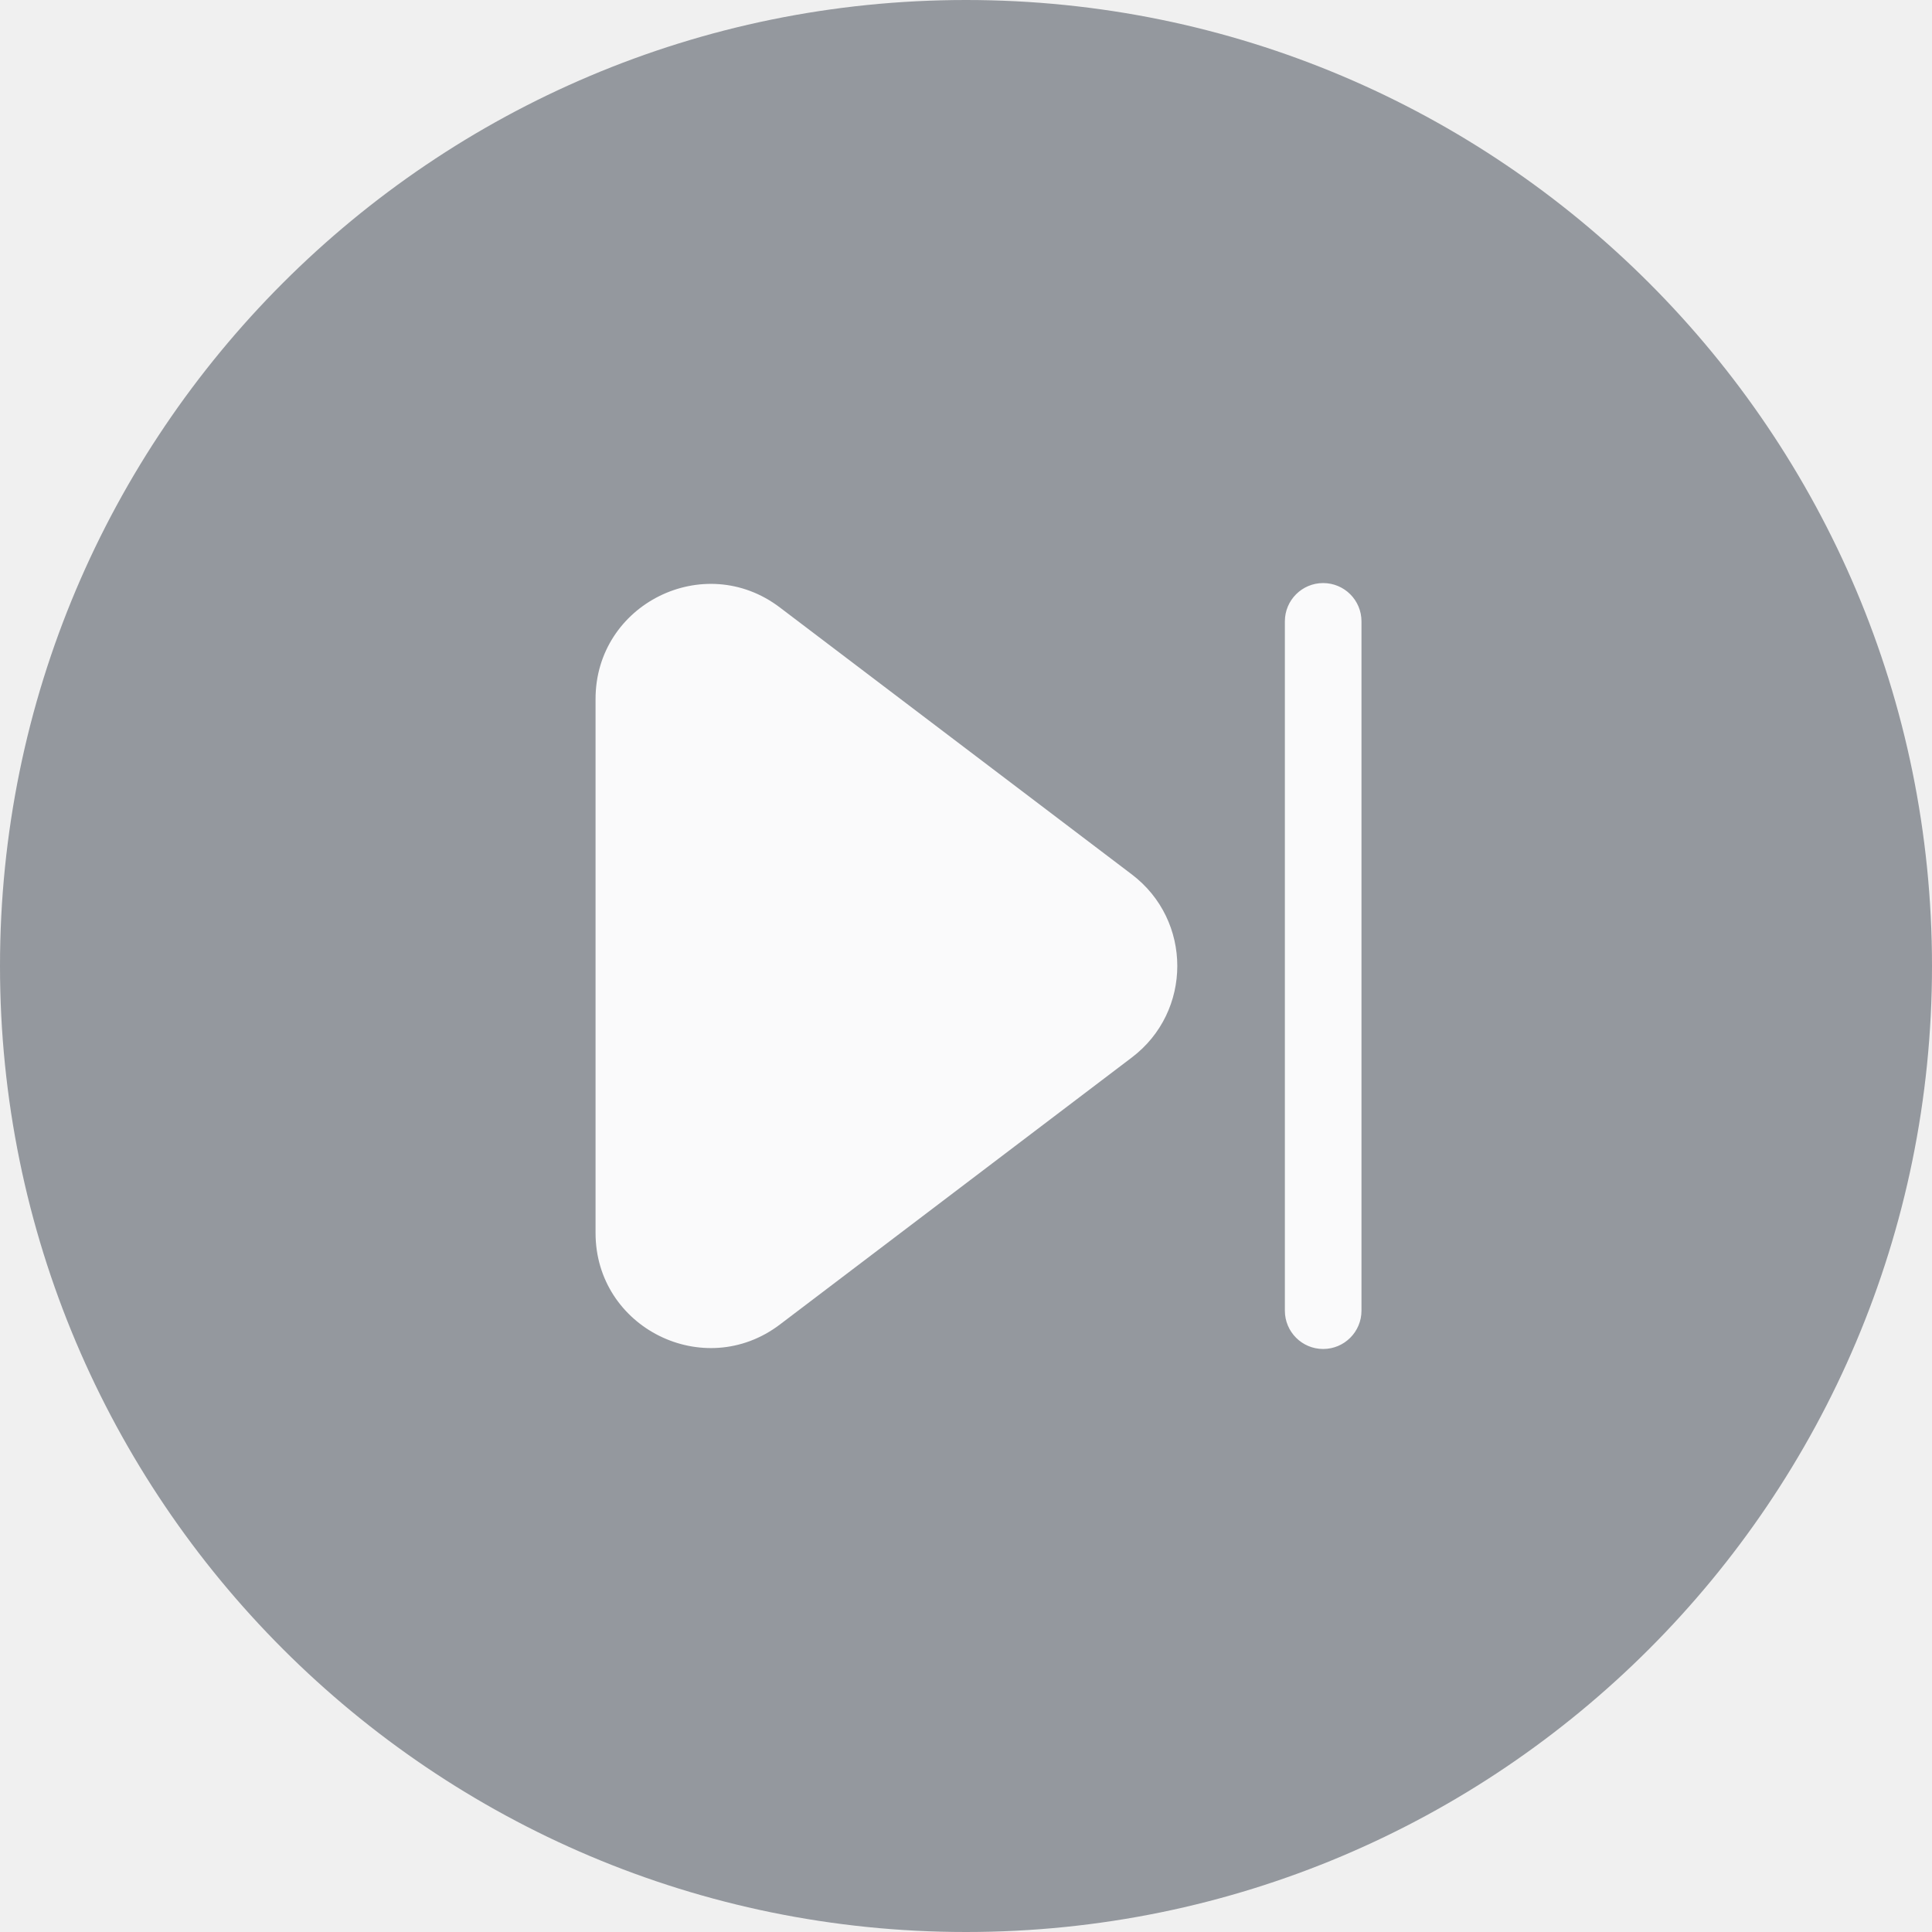
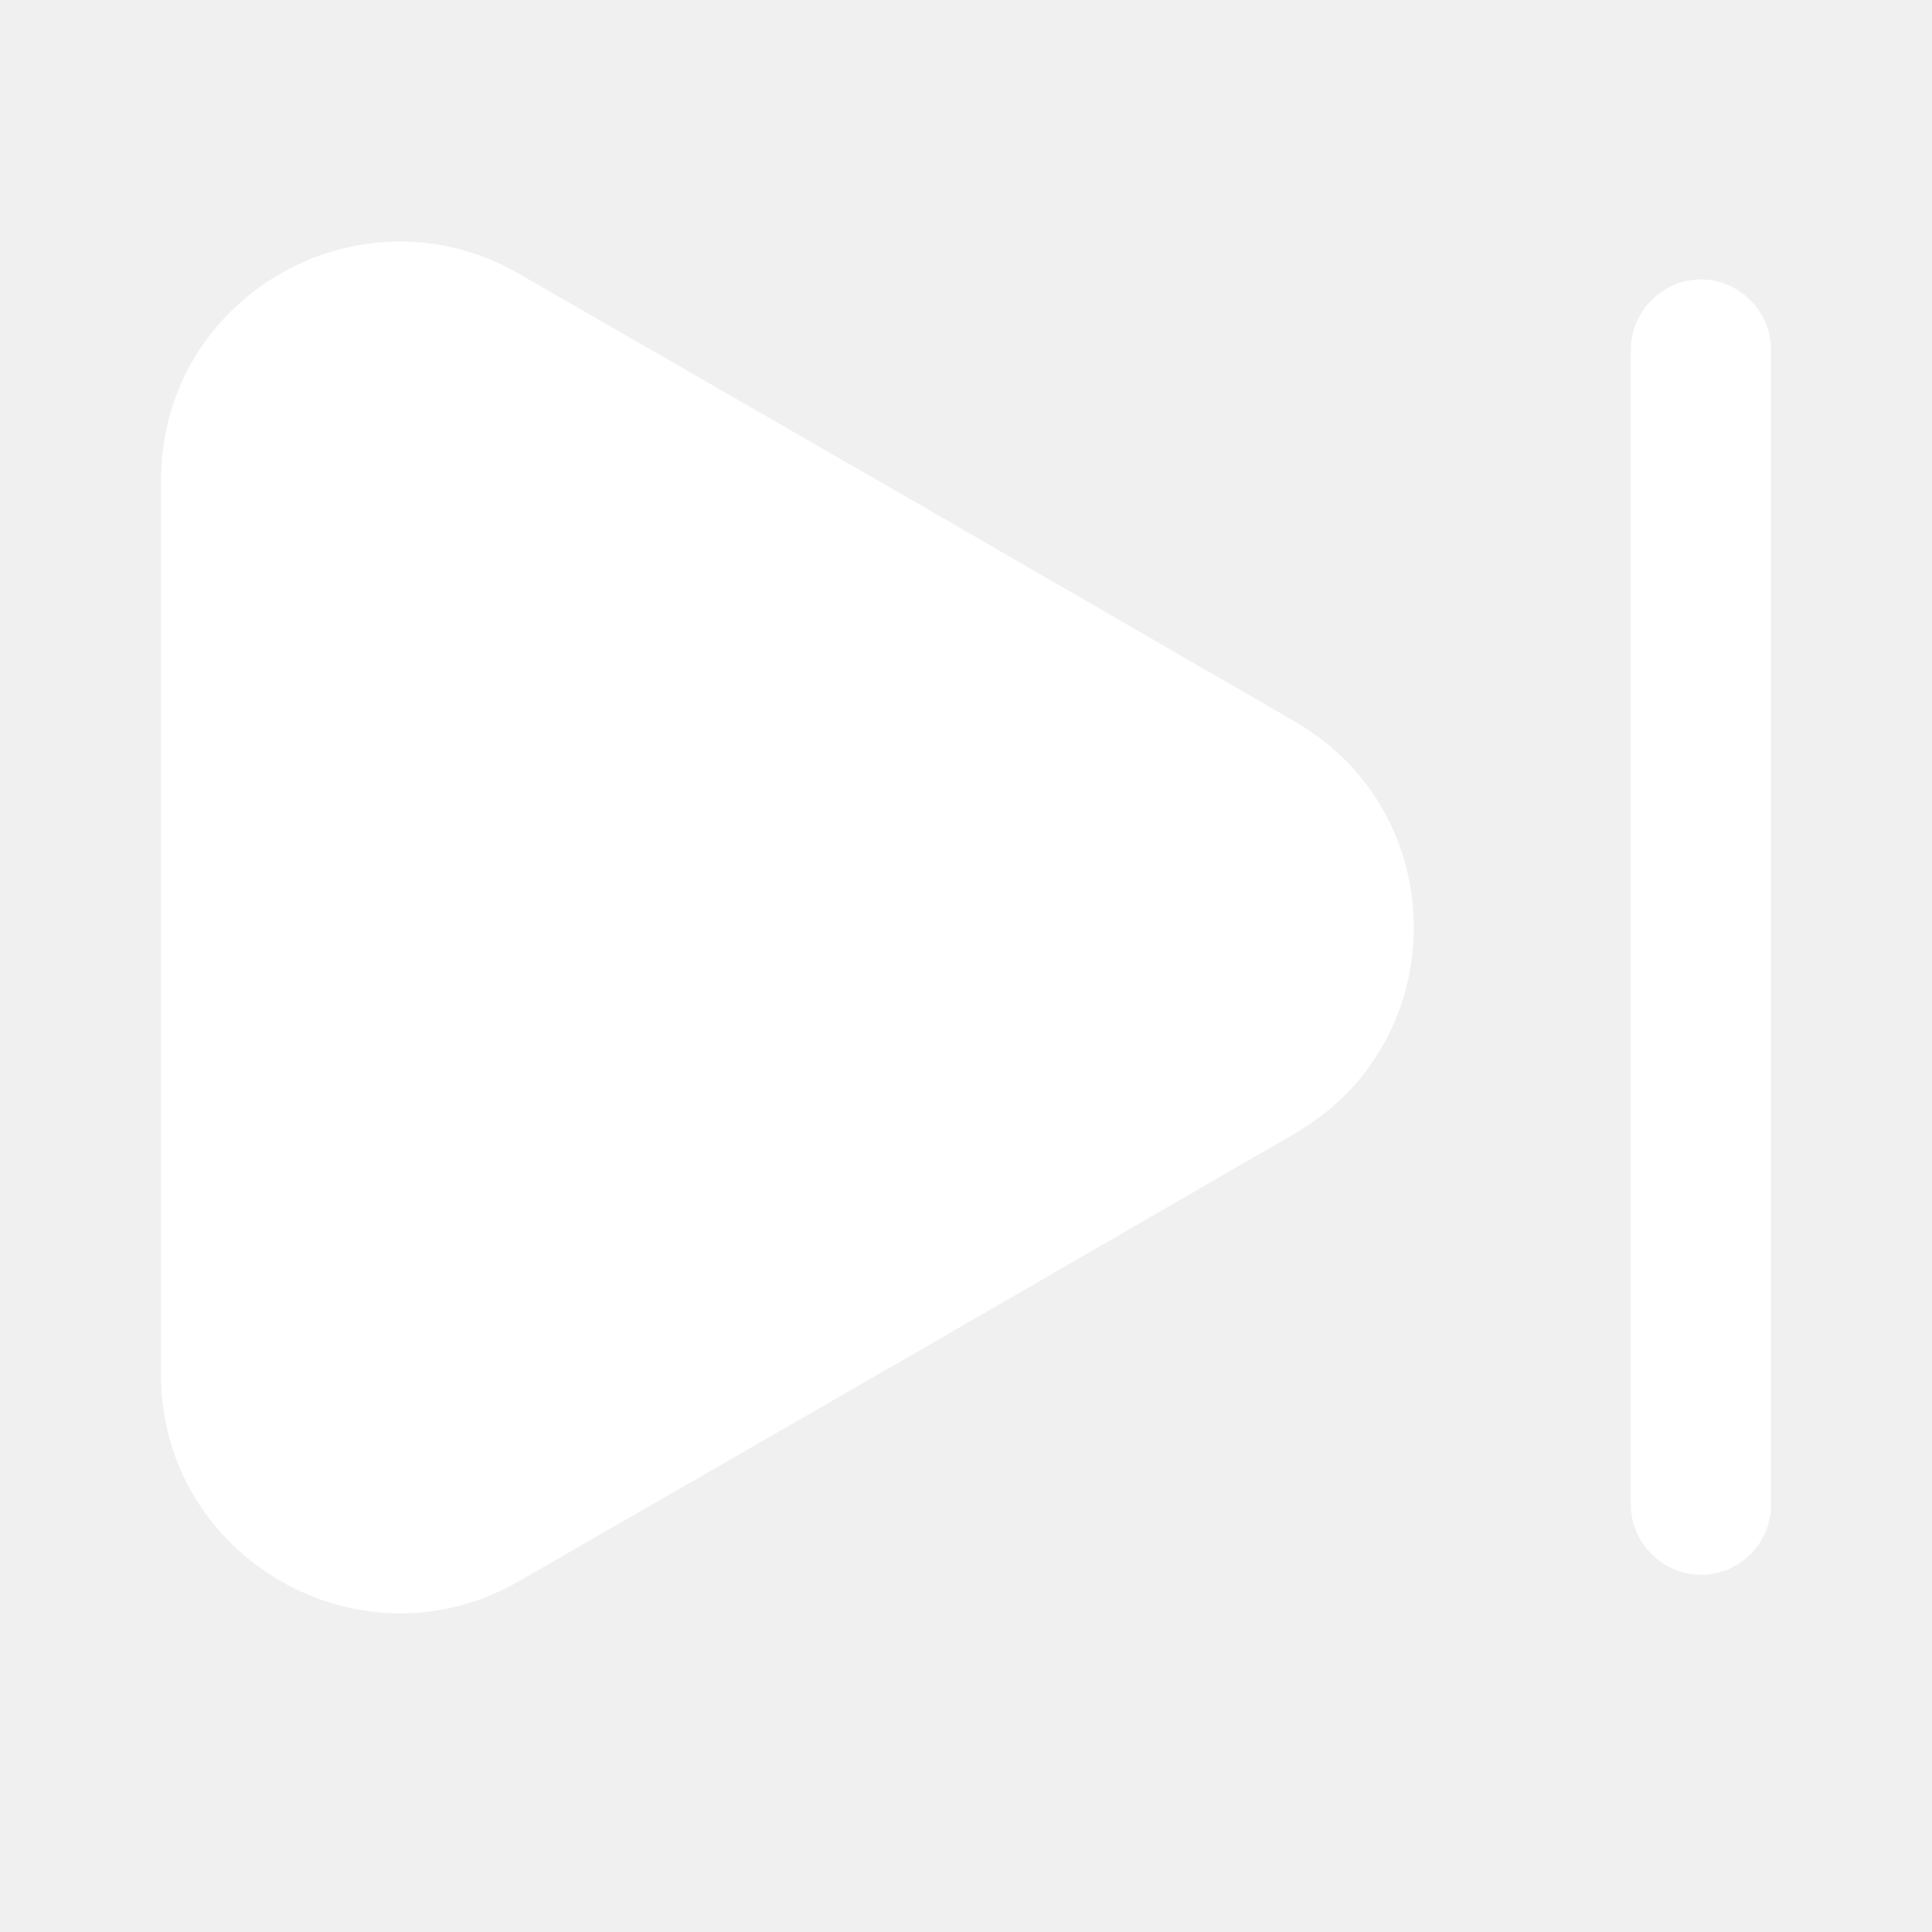
- <svg xmlns="http://www.w3.org/2000/svg" width="43" height="43" viewBox="0 0 43 43" fill="none">
-   <circle cx="21.5" cy="21.5" r="21.5" fill="#0C1524" fill-opacity="0.4" />
-   <path d="M29.449 12.977C29.92 12.977 30.302 13.358 30.302 13.829V29.172C30.302 29.642 29.92 30.024 29.449 30.024C28.979 30.024 28.597 29.642 28.597 29.172V13.829C28.597 13.358 28.979 12.977 29.449 12.977ZM13.255 15.557C13.255 13.443 15.674 12.242 17.357 13.52L25.191 19.462C26.54 20.485 26.54 22.513 25.191 23.536L17.357 29.48C15.674 30.756 13.255 29.556 13.255 27.442V15.557Z" fill="#FAFAFB" />
+ <svg xmlns="http://www.w3.org/2000/svg" width="24" height="24" viewBox="0 0 24 24" fill="none">
+   <path d="M2 5.967C2 3.68 4.474 2.263 6.447 3.401L11.265 6.176L16.083 8.962C18.056 10.1 18.056 12.944 16.083 14.082L11.265 16.868L6.447 19.642C4.474 20.78 2 19.352 2 17.077V5.967Z" fill="#FFFFFF" />
+   <path d="M21.129 3.471C21.605 3.471 22 3.867 22 4.343V18.691C22 19.167 21.616 19.562 21.129 19.562C20.653 19.562 20.259 19.167 20.259 18.691V4.343C20.259 3.867 20.653 3.472 21.129 3.471Z" fill="#FFFFFF" />
</svg>
